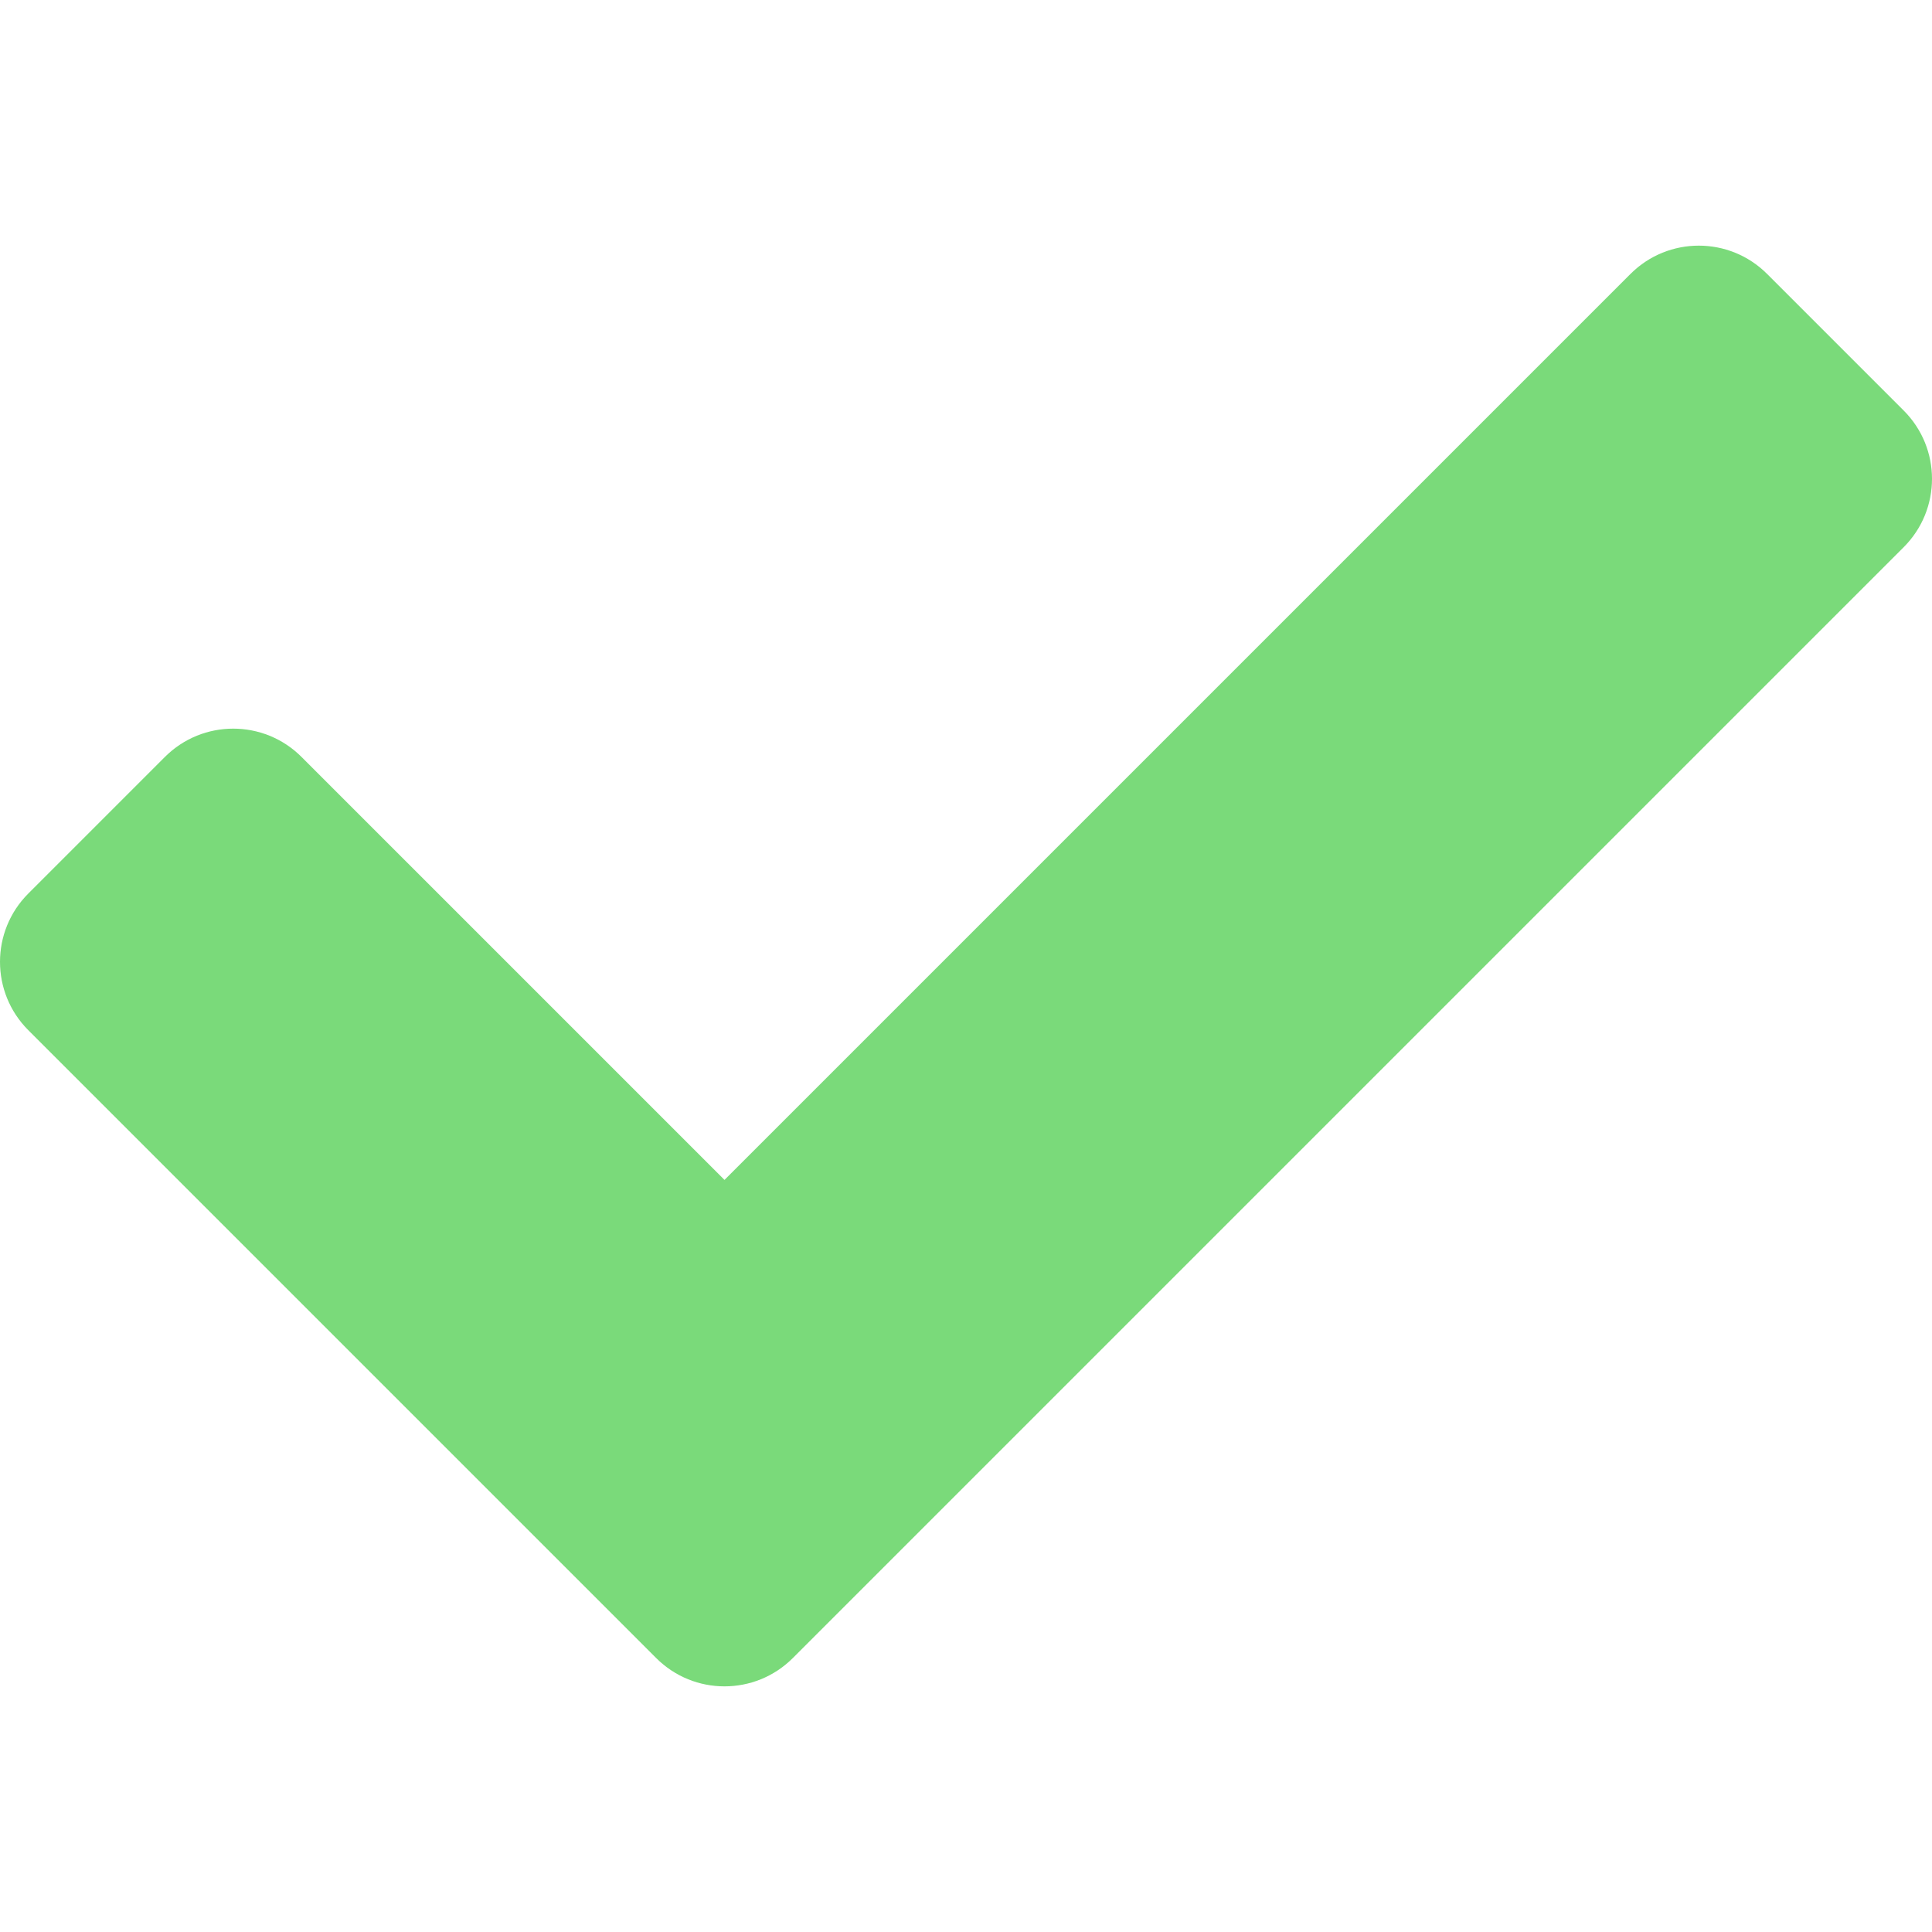
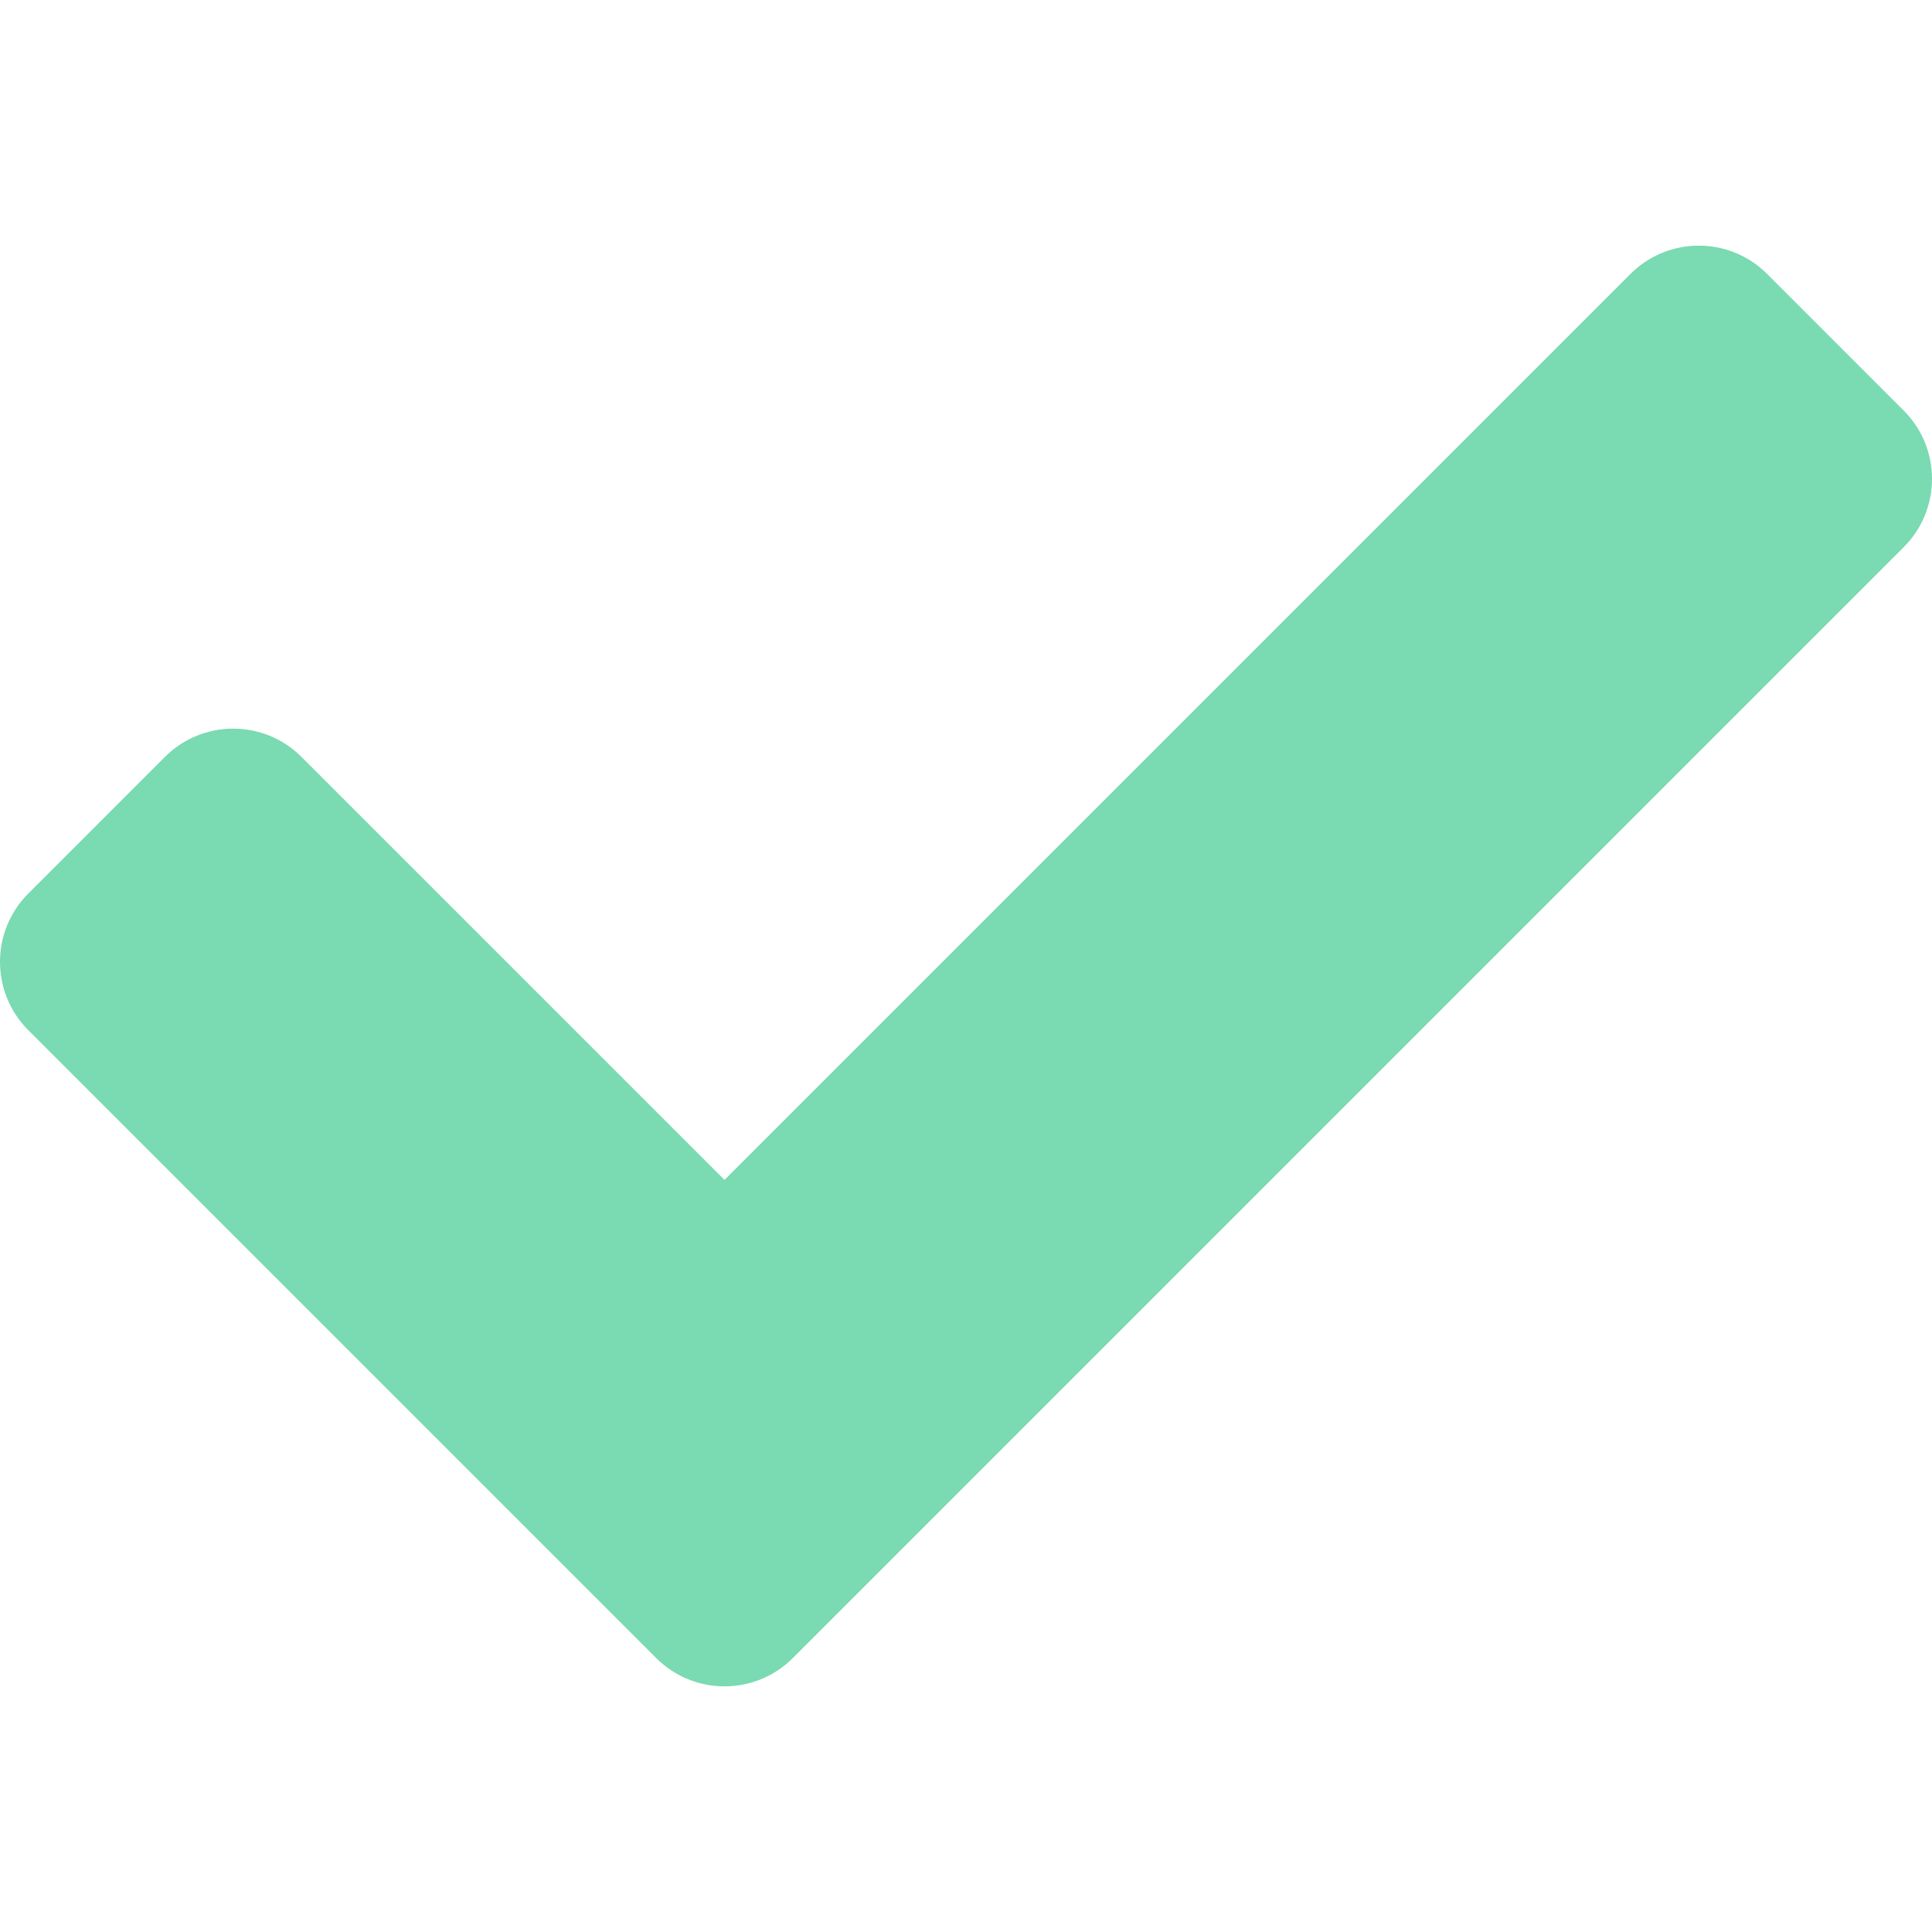
<svg xmlns="http://www.w3.org/2000/svg" aria-hidden="true" focusable="false" data-prefix="fas" data-icon="check" class="svg-inline--fa fa-check fa-w-16" role="img" viewBox="0 0 512 512">
-   <path fill="rgb(122, 218, 122)" d="M173.898 439.404l-166.4-166.4c-9.997-9.997-9.997-26.206 0-36.204l36.203-36.204c9.997-9.998 26.207-9.998 36.204 0L192 312.69 432.095 72.596c9.997-9.997 26.207-9.997 36.204 0l36.203 36.204c9.997 9.997 9.997 26.206 0 36.204l-294.4 294.401c-9.998 9.997-26.207 9.997-36.204-.001z" />
+   <path fill=" rgb(122, 218, 178)" d="M173.898 439.404l-166.4-166.4c-9.997-9.997-9.997-26.206 0-36.204l36.203-36.204c9.997-9.998 26.207-9.998 36.204 0L192 312.69 432.095 72.596c9.997-9.997 26.207-9.997 36.204 0l36.203 36.204c9.997 9.997 9.997 26.206 0 36.204l-294.4 294.401c-9.998 9.997-26.207 9.997-36.204-.001z" />
</svg>
